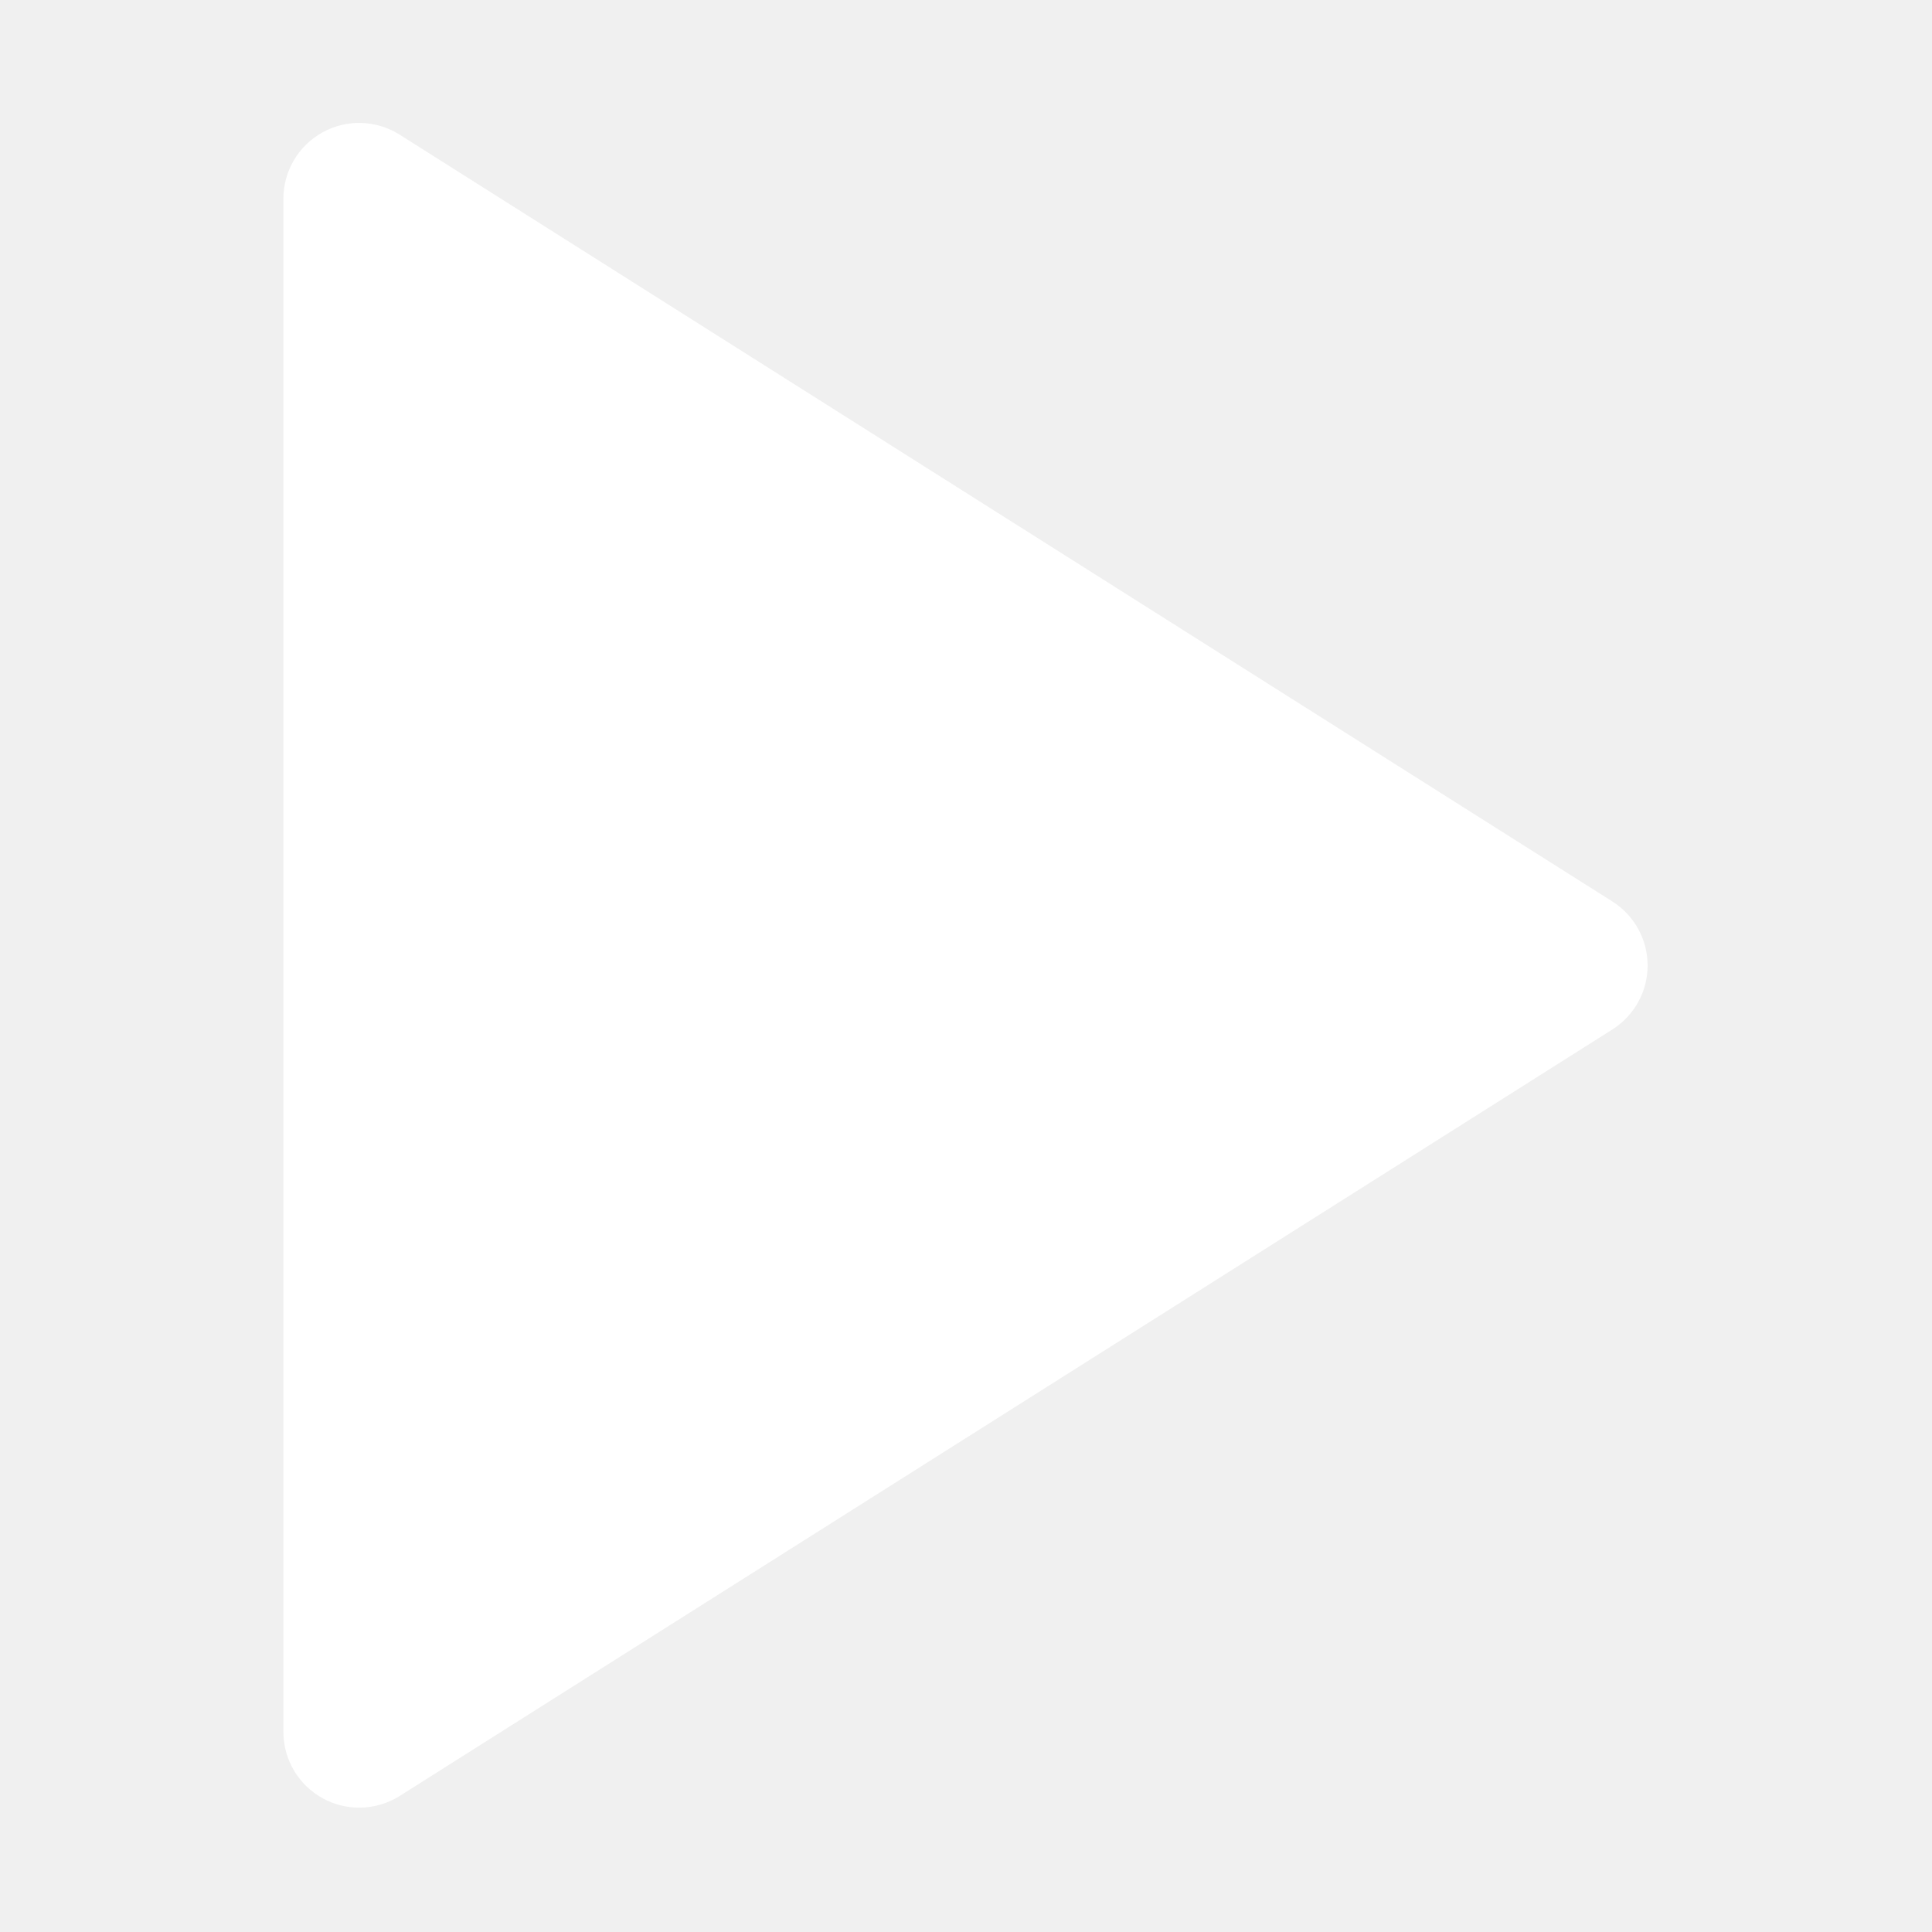
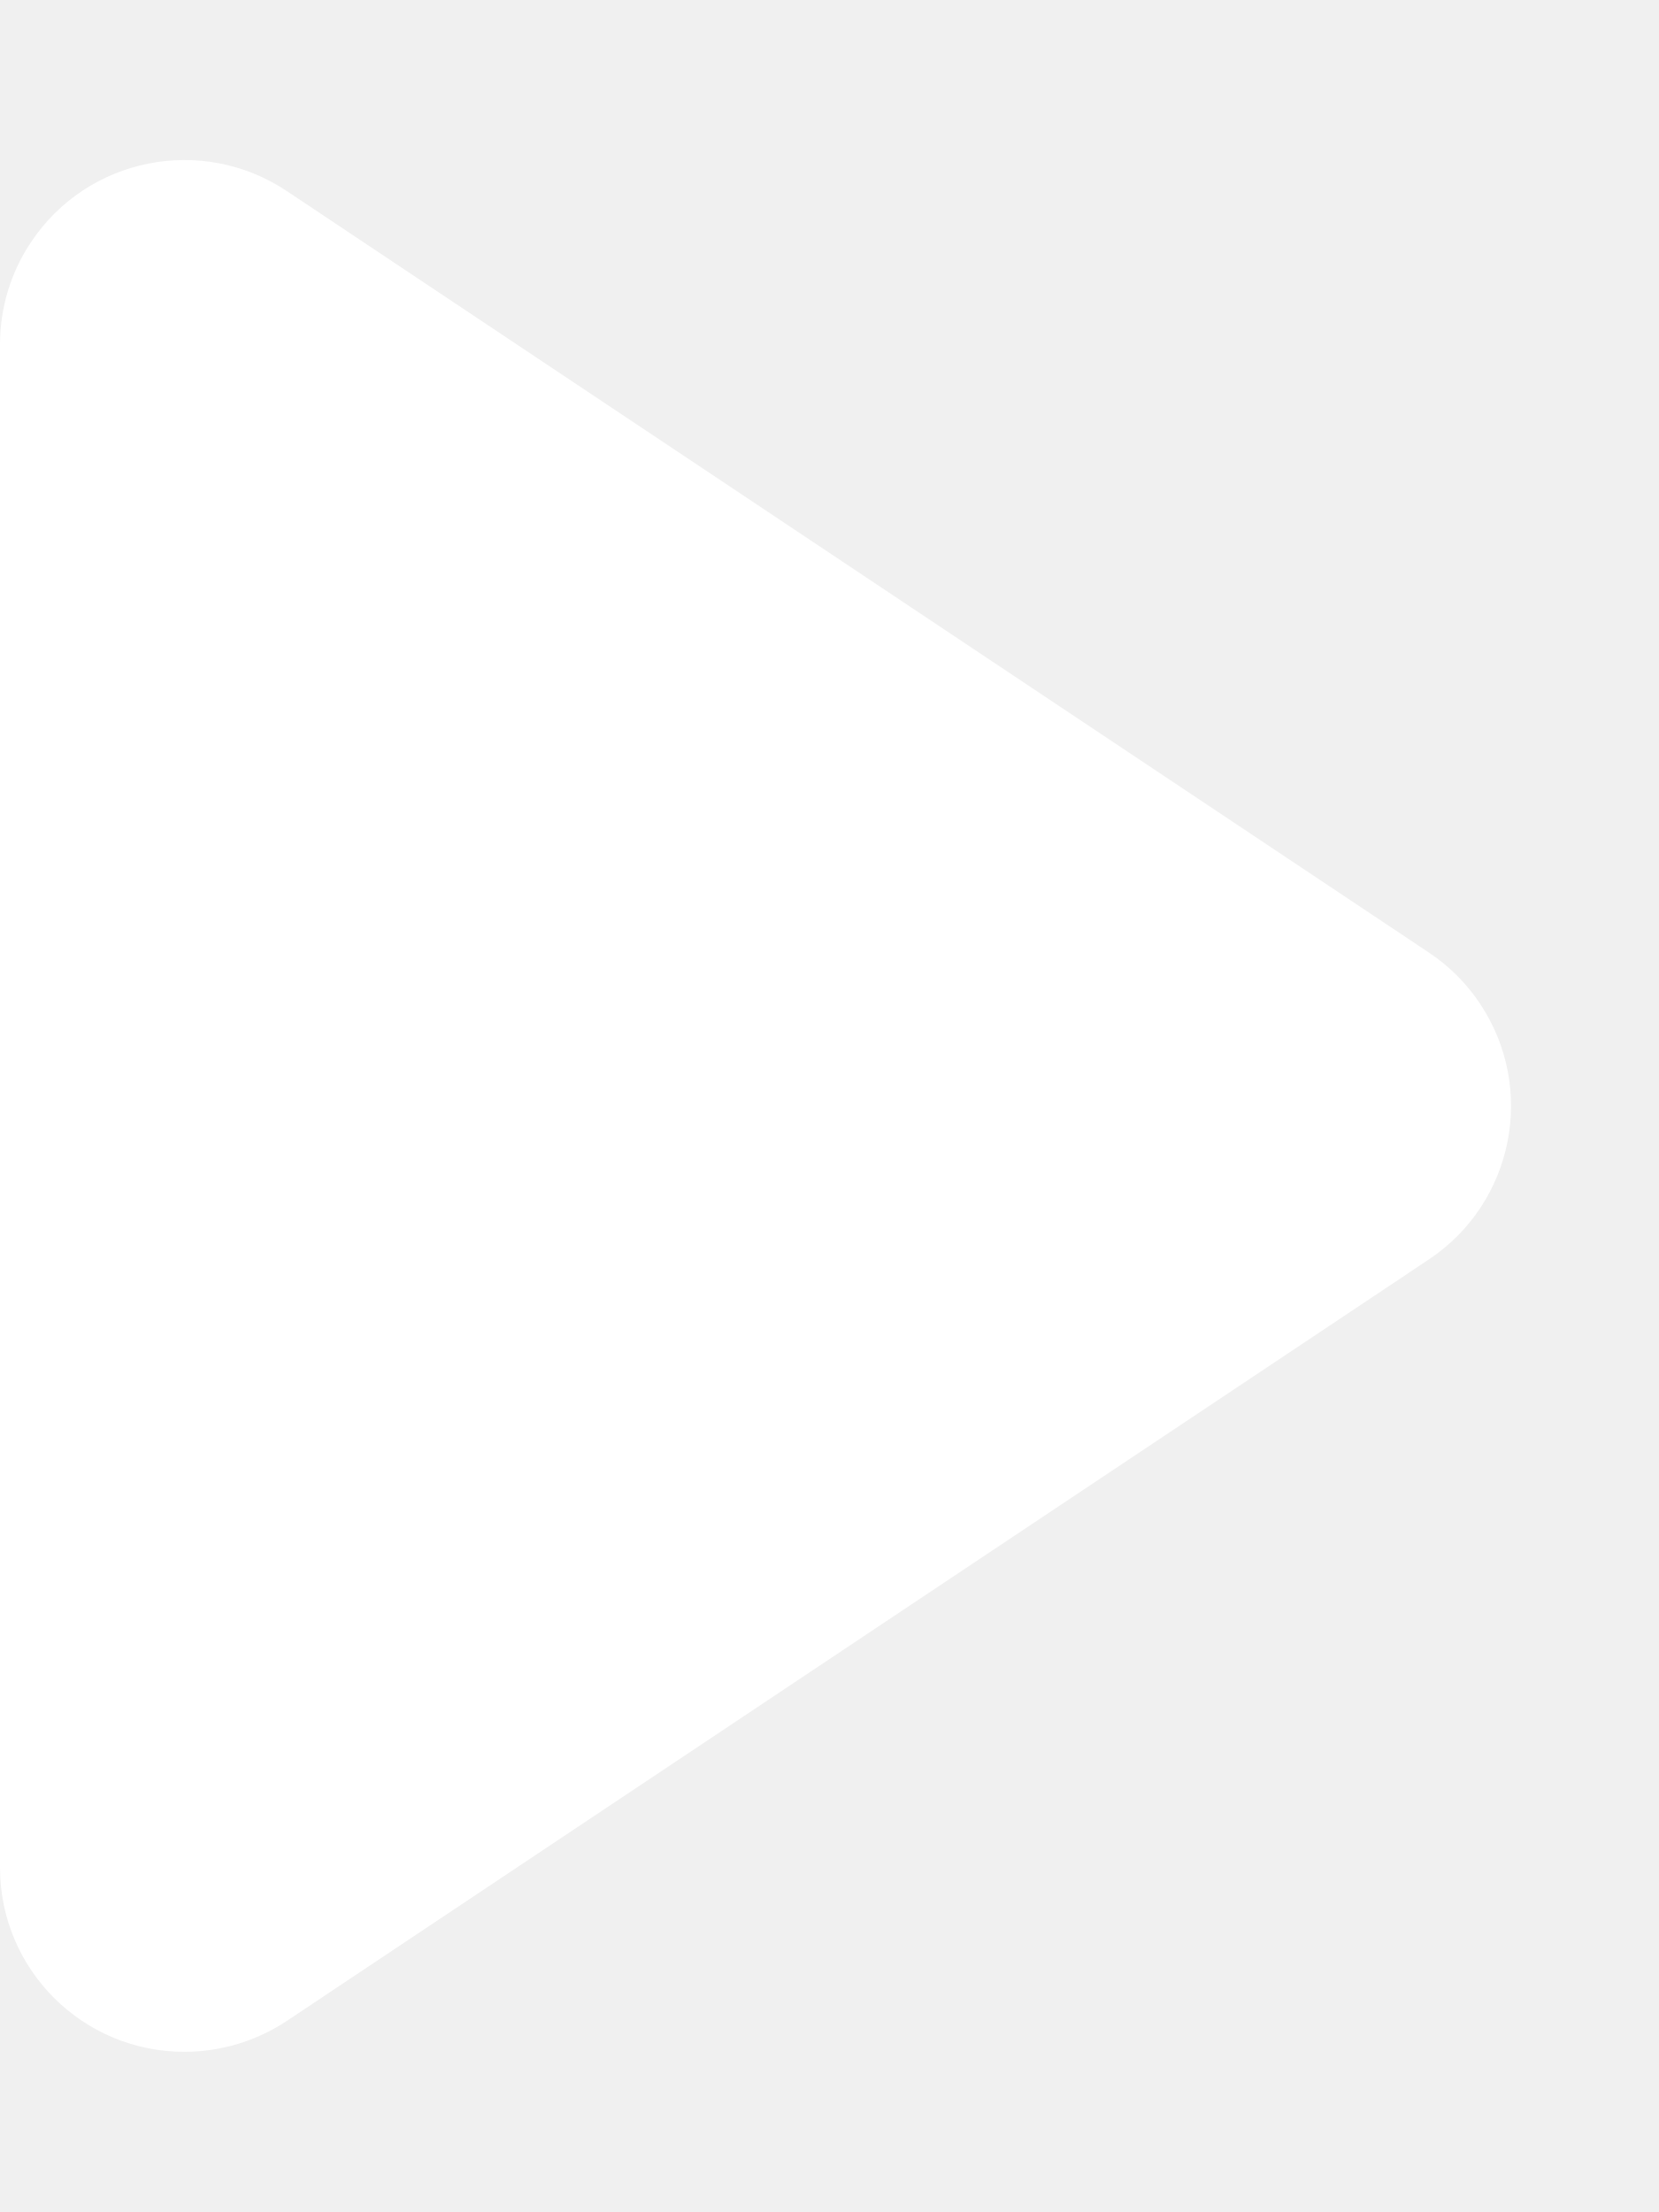
- <svg xmlns="http://www.w3.org/2000/svg" t="1511536885978" class="icon" style="" viewBox="0 0 1024 1024" version="1.1" p-id="1183" width="200" height="200">
-   <defs>
-     <style type="text/css" />
-   </defs>
-   <path d="M854.553 477.778L211.823 71.372c-12.372-7.833-28.037-8.313-40.813-1.242a40.153 40.153 0 0 0-20.807 35.187v812.607a40.149 40.149 0 0 0 20.807 35.186c6.026 3.34 12.694 4.983 19.364 4.983a40.234 40.234 0 0 0 21.45-6.188l642.73-406.24a40.136 40.136 0 0 0-0.001-67.887z" fill="#ffffff" p-id="1184" />
+ <svg xmlns="http://www.w3.org/2000/svg" width="9px" height="12px" viewBox="0 0 9 12" version="1.1">
+   <defs />
+   <g id="main2" stroke="none" stroke-width="1" fill="none" fill-rule="evenodd">
+     <g id="编曲页-2" transform="translate(-617, -344)">
+       <g id="Group" transform="translate(0, 282)">
+         <g id="播放-合" transform="translate(598, 46)">
+           <g id="Group-3" transform="translate(4, 4)">
+             <g id="Group-10" transform="translate(11, 11)">
+               <circle id="Oval-3" cx="7" cy="7" r="7" />
+               <path d="M4,2.869 L4,11.131 C4,11.684 4.448,12.131 5,12.131 C5.197,12.131 5.39,12.073 5.555,11.964 L11.752,7.832 C12.211,7.526 12.336,6.905 12.029,6.445 C11.956,6.335 11.862,6.241 11.752,6.168 L5.555,2.036 C5.095,1.73 4.474,1.854 4.168,2.314 C4.058,2.478 4,2.671 4,2.869 Z" id="Path-2" fill="#FFFFFF" />
+             </g>
+           </g>
+         </g>
+       </g>
+     </g>
+   </g>
</svg>
